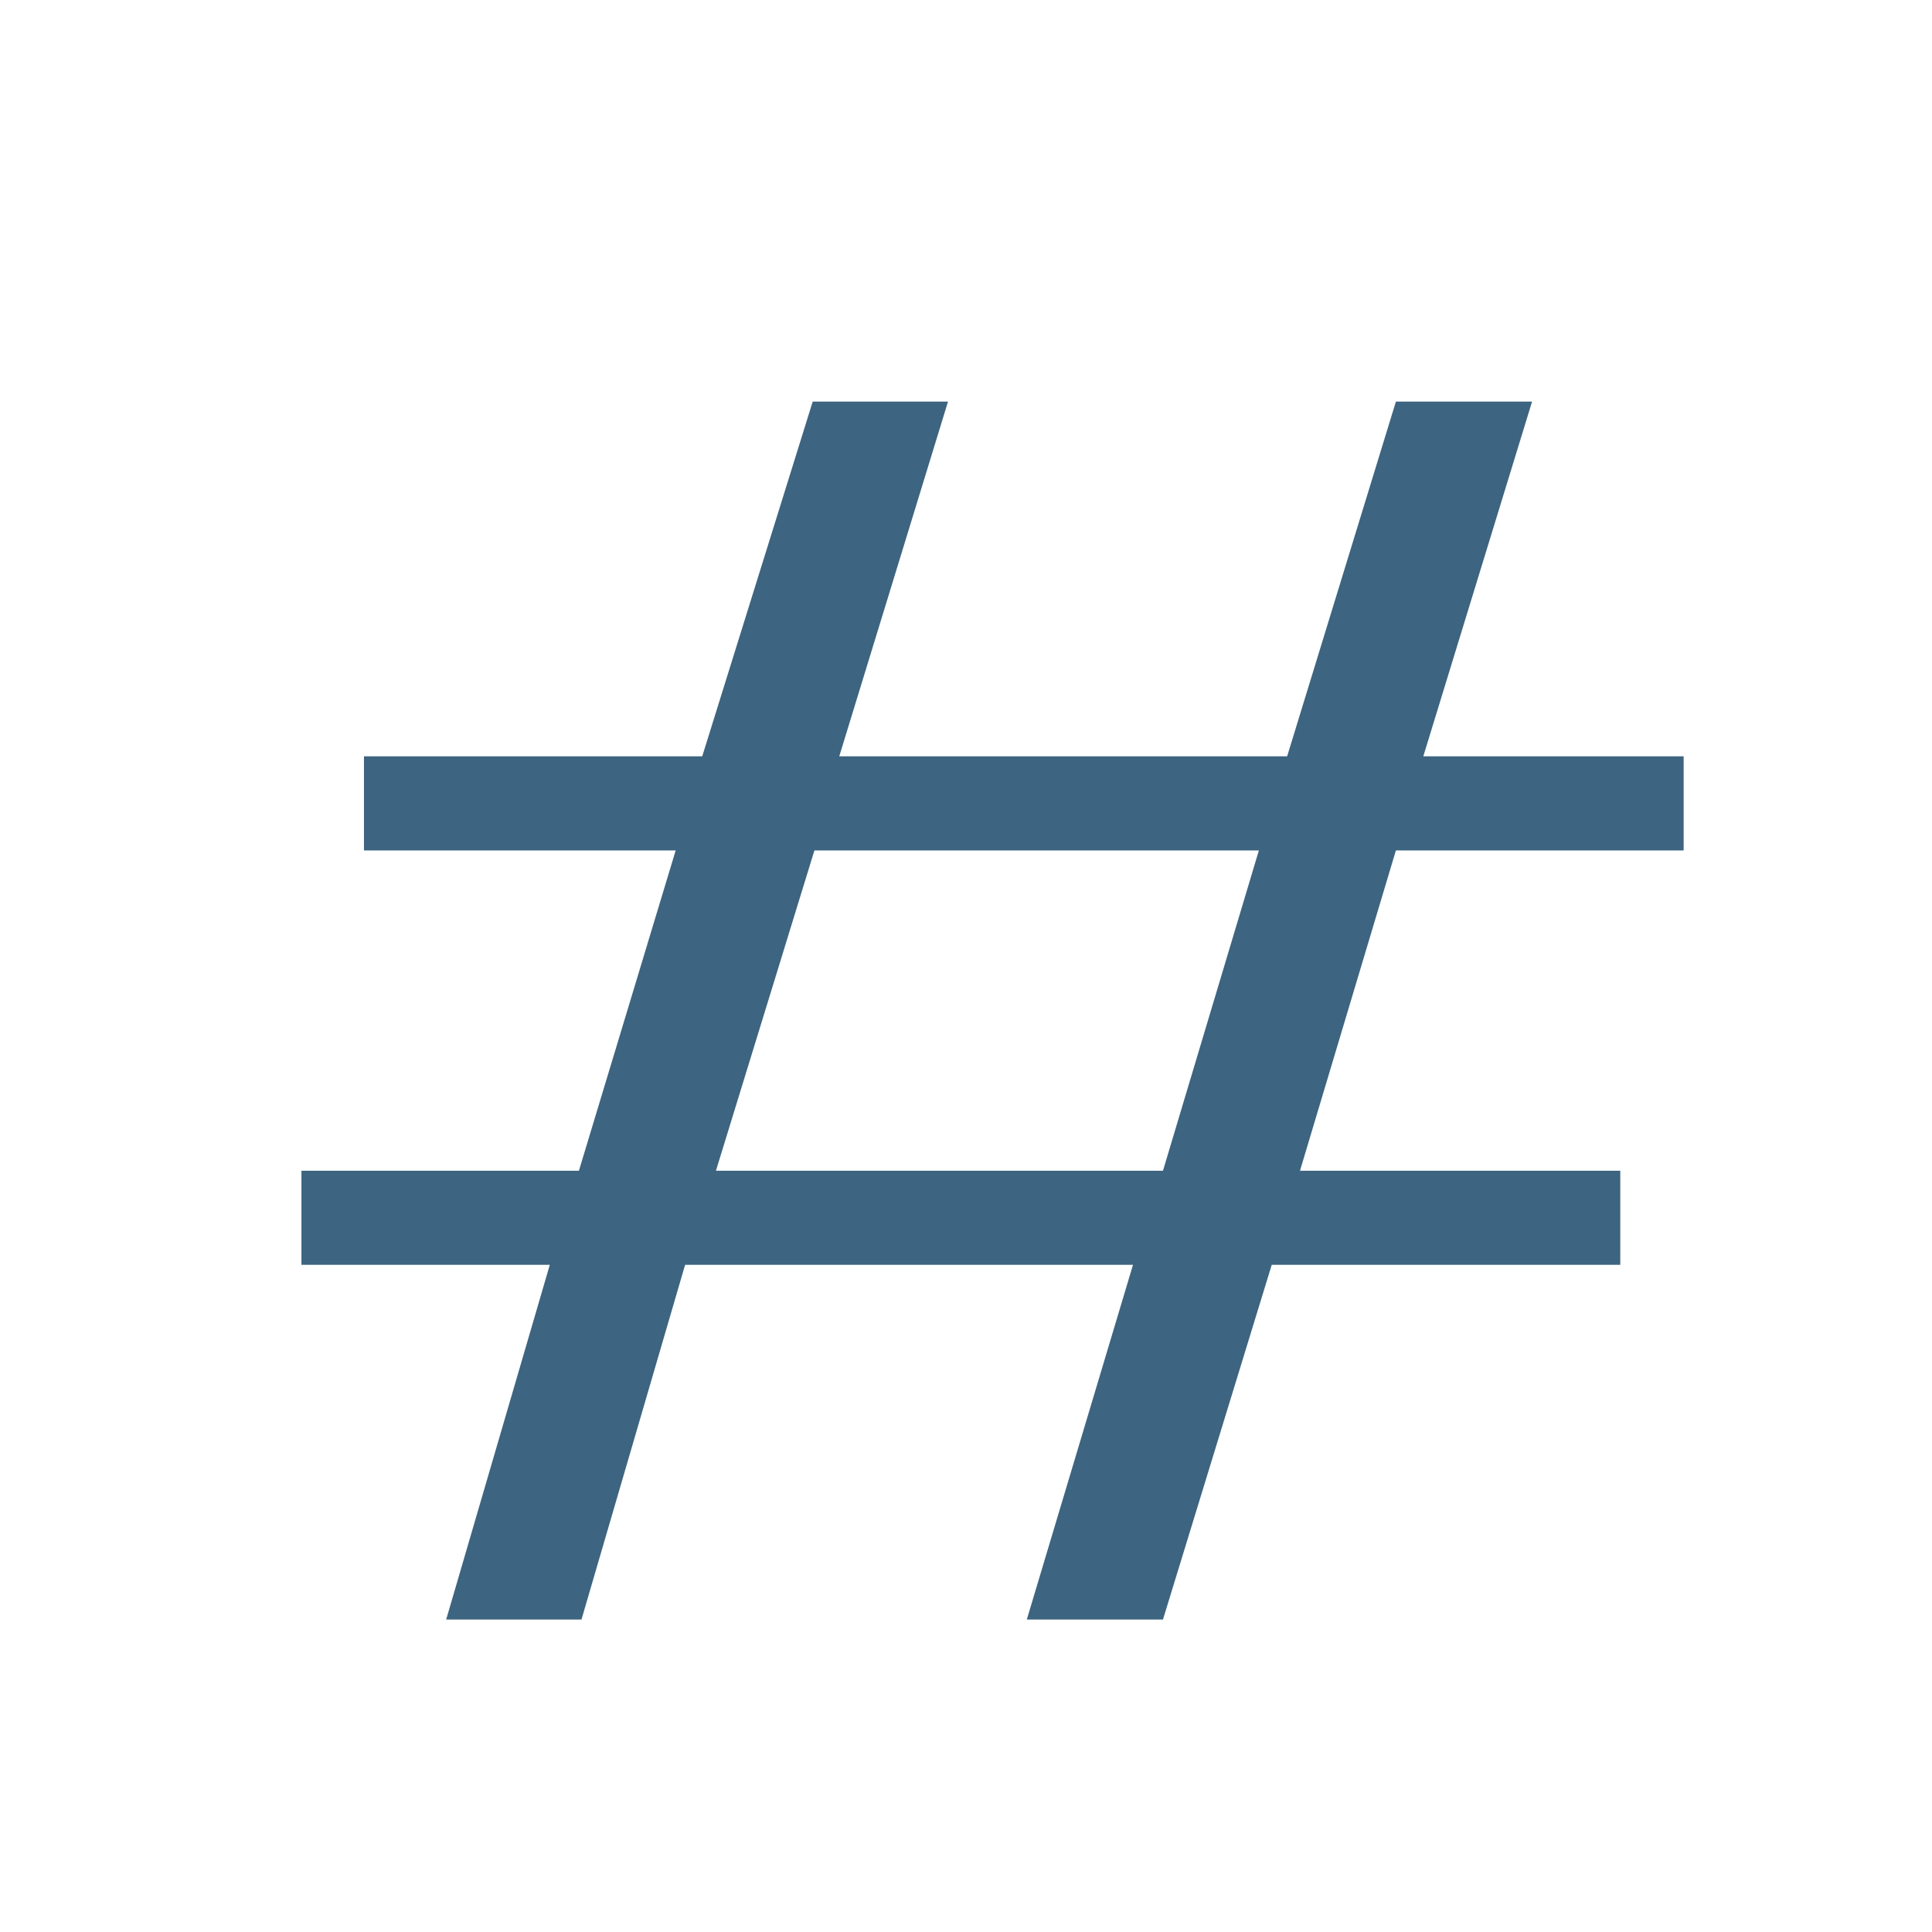
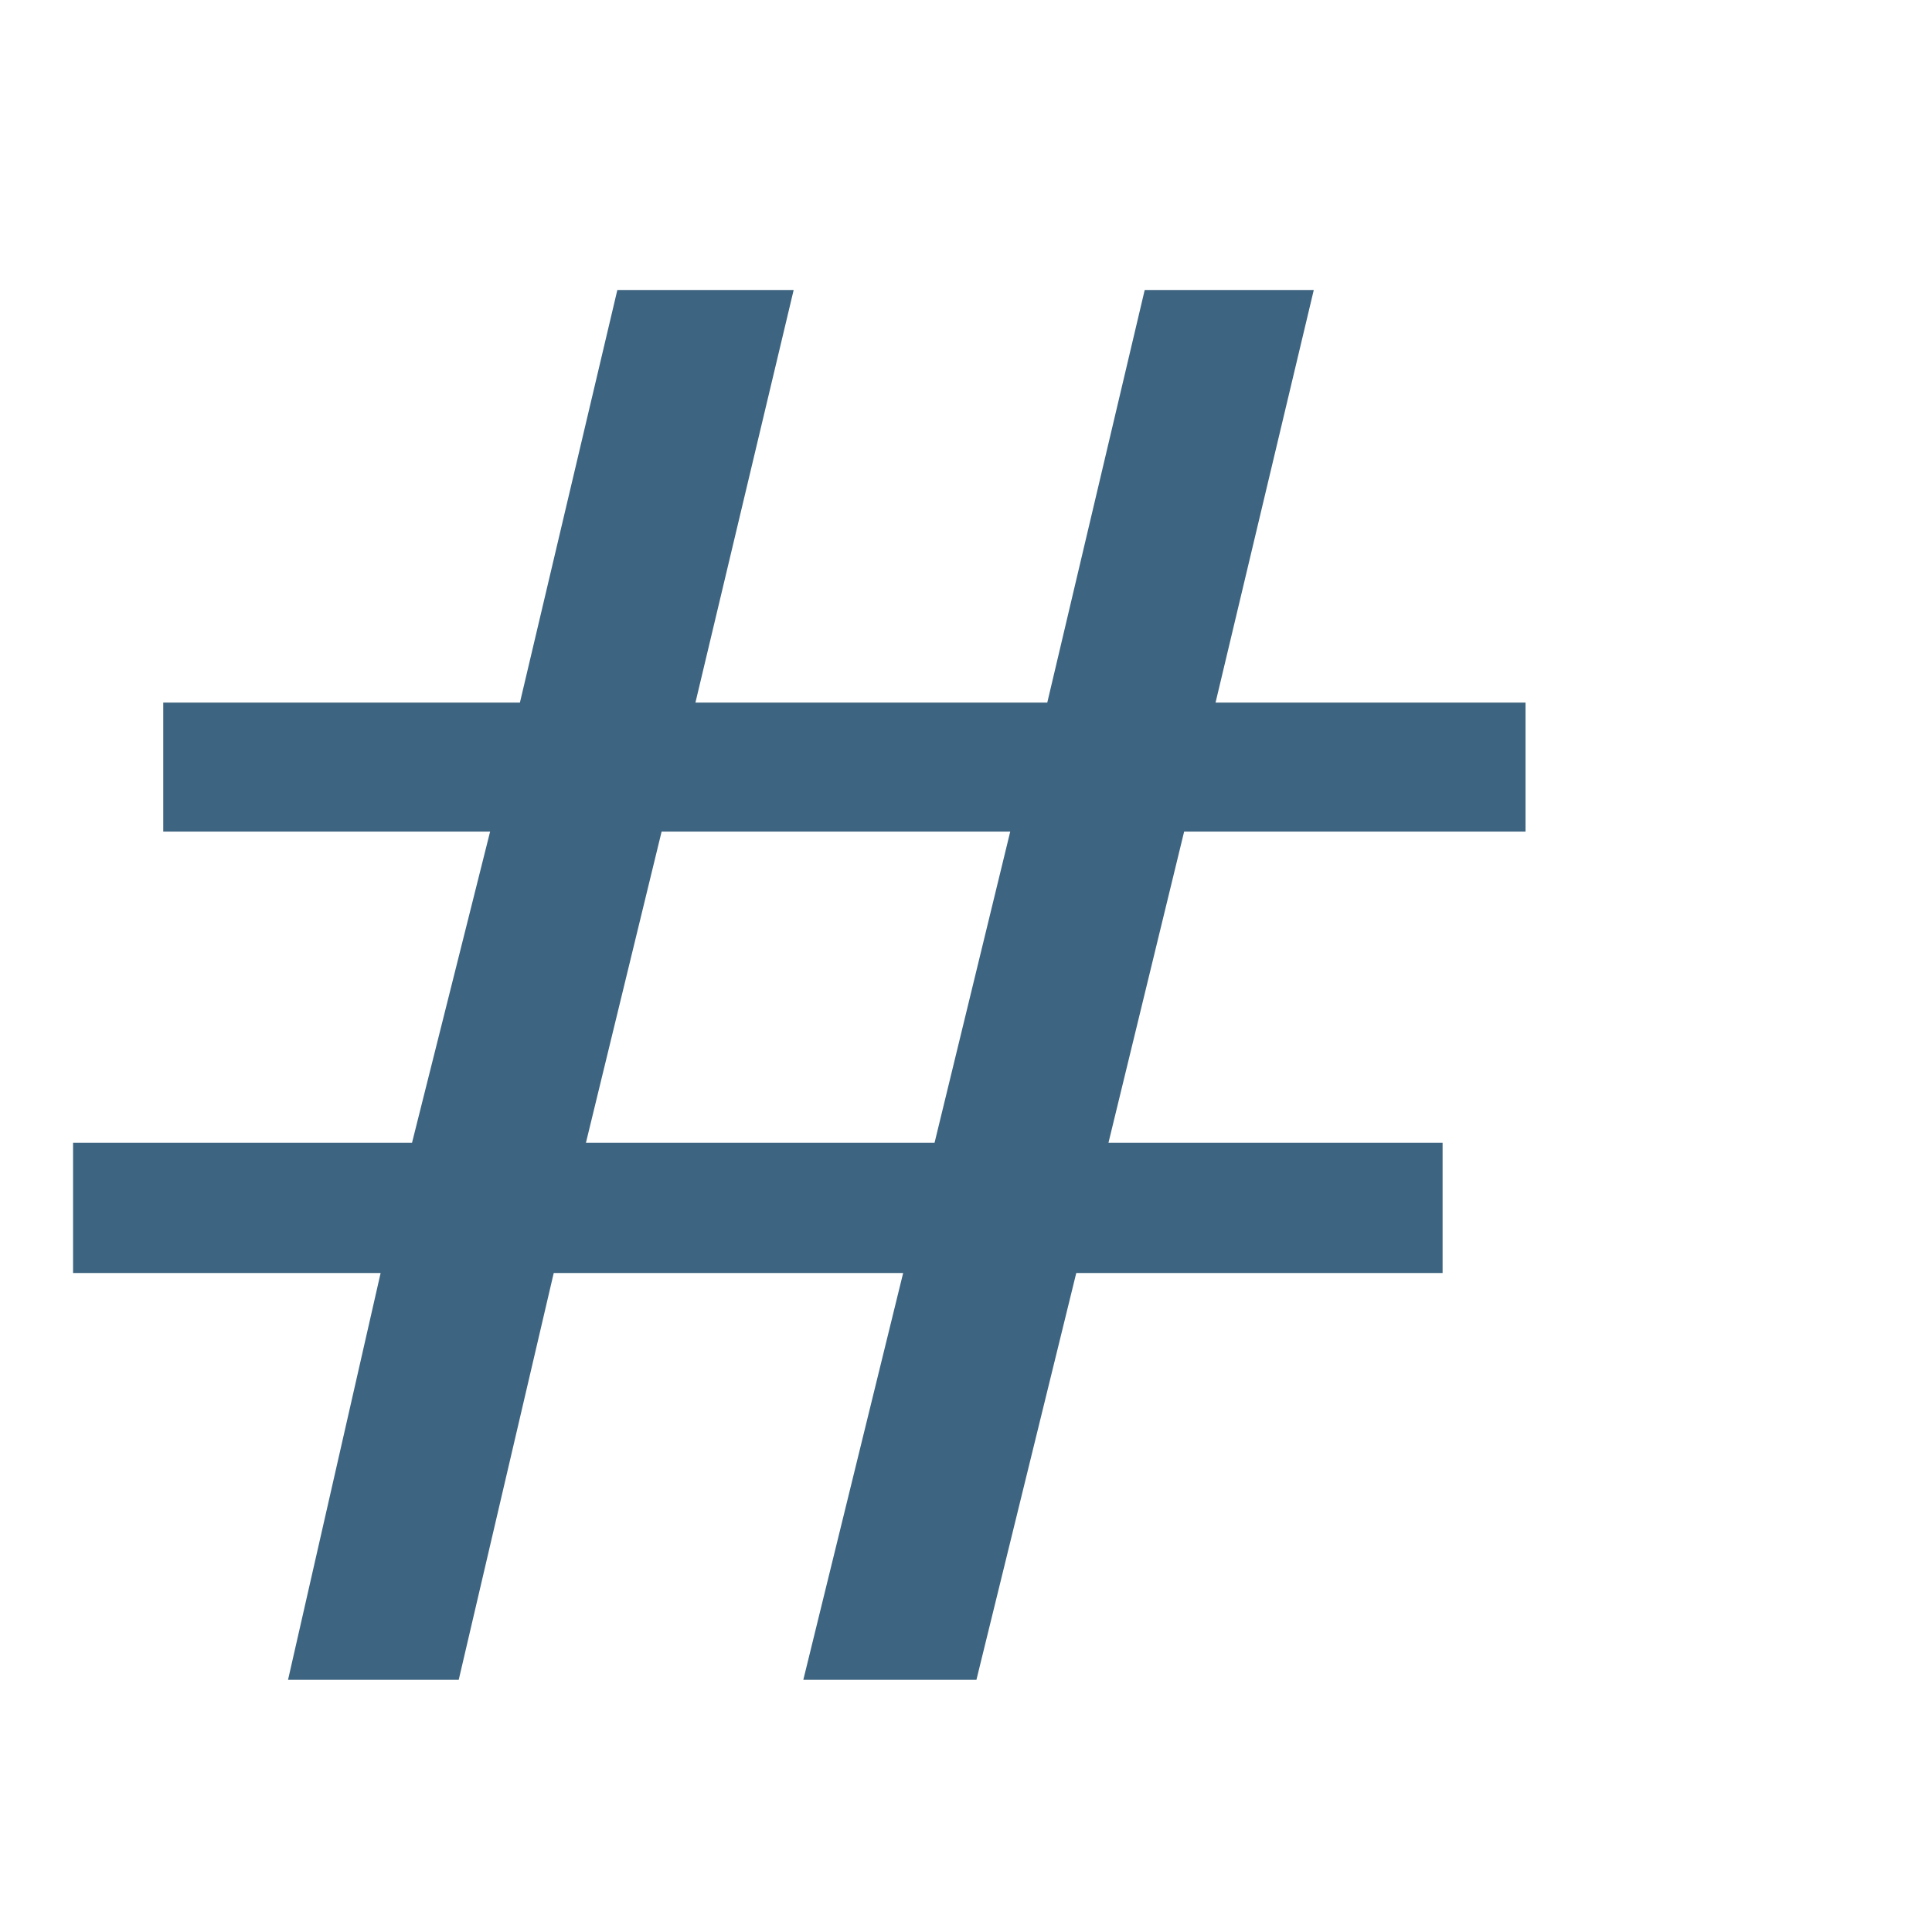
<svg xmlns="http://www.w3.org/2000/svg" version="1.1" id="Layer_1" x="0px" y="0px" width="42px" height="42px" viewBox="0 0 42 42" enable-background="new 0 0 42 42" xml:space="preserve">
  <defs id="defs11" />
  <path style="opacity:1;fill:none;fill-opacity:0;fill-rule:nonzero;stroke:none;stroke-width:12.012;stroke-linecap:round;stroke-linejoin:round;stroke-miterlimit:4;stroke-dasharray:none;stroke-opacity:1" d="m 28.984,36.338 c -0.286,-0.071 -0.511,-0.257 -0.594,-0.492 -0.033,-0.094 -0.043,-0.413 -0.043,-1.458 l 0,-1.337 0.087,-0.173 c 0.168,-0.334 0.444,-0.455 1.03,-0.452 0.43,0.002 0.659,0.073 0.849,0.263 0.215,0.215 0.221,0.262 0.221,1.691 0,0.831 -0.012,1.319 -0.035,1.41 -0.047,0.188 -0.236,0.396 -0.443,0.488 -0.141,0.063 -0.225,0.075 -0.56,0.081 -0.216,0.004 -0.447,-0.006 -0.512,-0.022 z" id="path4153" />
  <path style="opacity:1;fill:none;fill-opacity:0;fill-rule:nonzero;stroke:none;stroke-width:12.012;stroke-linecap:round;stroke-linejoin:round;stroke-miterlimit:4;stroke-dasharray:none;stroke-opacity:1" d="m 29.476,37.843 c -0.152,-0.346 -0.291,-0.633 -0.309,-0.637 -0.018,-0.004 -0.16,-0.031 -0.316,-0.06 -0.71,-0.131 -1.191,-0.541 -1.354,-1.156 -0.067,-0.253 -0.066,-2.924 0.001,-3.183 0.148,-0.567 0.559,-0.953 1.207,-1.13 0.329,-0.09 1.108,-0.097 1.436,-0.011 0.62,0.161 1.04,0.528 1.221,1.065 0.062,0.185 0.067,0.275 0.077,1.528 0.013,1.49 -0.002,1.664 -0.164,2.008 -0.185,0.392 -0.502,0.664 -0.935,0.804 -0.119,0.038 -0.216,0.079 -0.216,0.091 0,0.012 0.093,0.23 0.206,0.485 0.113,0.255 0.202,0.468 0.196,0.474 -0.005,0.005 -0.182,0.087 -0.392,0.181 l -0.382,0.172 -0.277,-0.629 z m 0.628,-1.561 c 0.232,-0.114 0.335,-0.228 0.411,-0.454 0.043,-0.128 0.05,-0.339 0.05,-1.418 0,-1.418 -0.01,-1.5 -0.207,-1.717 -0.257,-0.284 -0.898,-0.389 -1.447,-0.237 -0.237,0.066 -0.401,0.2 -0.506,0.413 l -0.09,0.183 0,1.337 c 0,1.478 0.001,1.487 0.198,1.705 0.216,0.239 0.455,0.31 1.001,0.298 0.358,-0.008 0.393,-0.014 0.59,-0.111 z" id="path4161" />
-   <text xml:space="preserve" style="font-style:normal;font-variant:normal;font-weight:normal;font-stretch:normal;font-size:46.103px;line-height:125%;font-family:Arial;-inkscape-font-specification:Arial;letter-spacing:0px;word-spacing:0px;fill:#3d6480;fill-opacity:1;stroke:none;stroke-width:1px;stroke-linecap:butt;stroke-linejoin:miter;stroke-opacity:1" x="5.295" y="41.952" id="text4140" transform="scale(1.191487,0.8392875)">
-     <tspan id="tspan4142" x="5.295" y="41.952" style="font-style:normal;font-variant:normal;font-weight:normal;font-stretch:normal;font-family:Arial;-inkscape-font-specification:Arial;fill:#3d6480;fill-opacity:1">#</tspan>
+   <text xml:space="preserve" style="font-style:normal;font-weight:normal;font-size:40px;line-height:125%;font-family:sans-serif;letter-spacing:0px;word-spacing:0px;fill:#000000;fill-opacity:0;stroke:none;stroke-width:1px;stroke-linecap:butt;stroke-linejoin:miter;stroke-opacity:1;" x="-109.955" y="-7.674" id="text4136">
+     <tspan id="tspan4138" x="-109.955" y="-7.674">#</tspan>
+   </text>
+   <text xml:space="preserve" style="font-style:normal;font-weight:normal;font-size:47.395px;line-height:125%;font-family:sans-serif;letter-spacing:0px;word-spacing:0px;fill:#3d6480;fill-opacity:1;stroke:none;stroke-width:1px;stroke-linecap:butt;stroke-linejoin:miter;stroke-opacity:1" x="0.229" y="40.909" id="text4141" transform="scale(1.120183,0.8927113)">
+     <tspan id="tspan4143" x="0.229" y="40.909">#</tspan>
  </text>
</svg>
